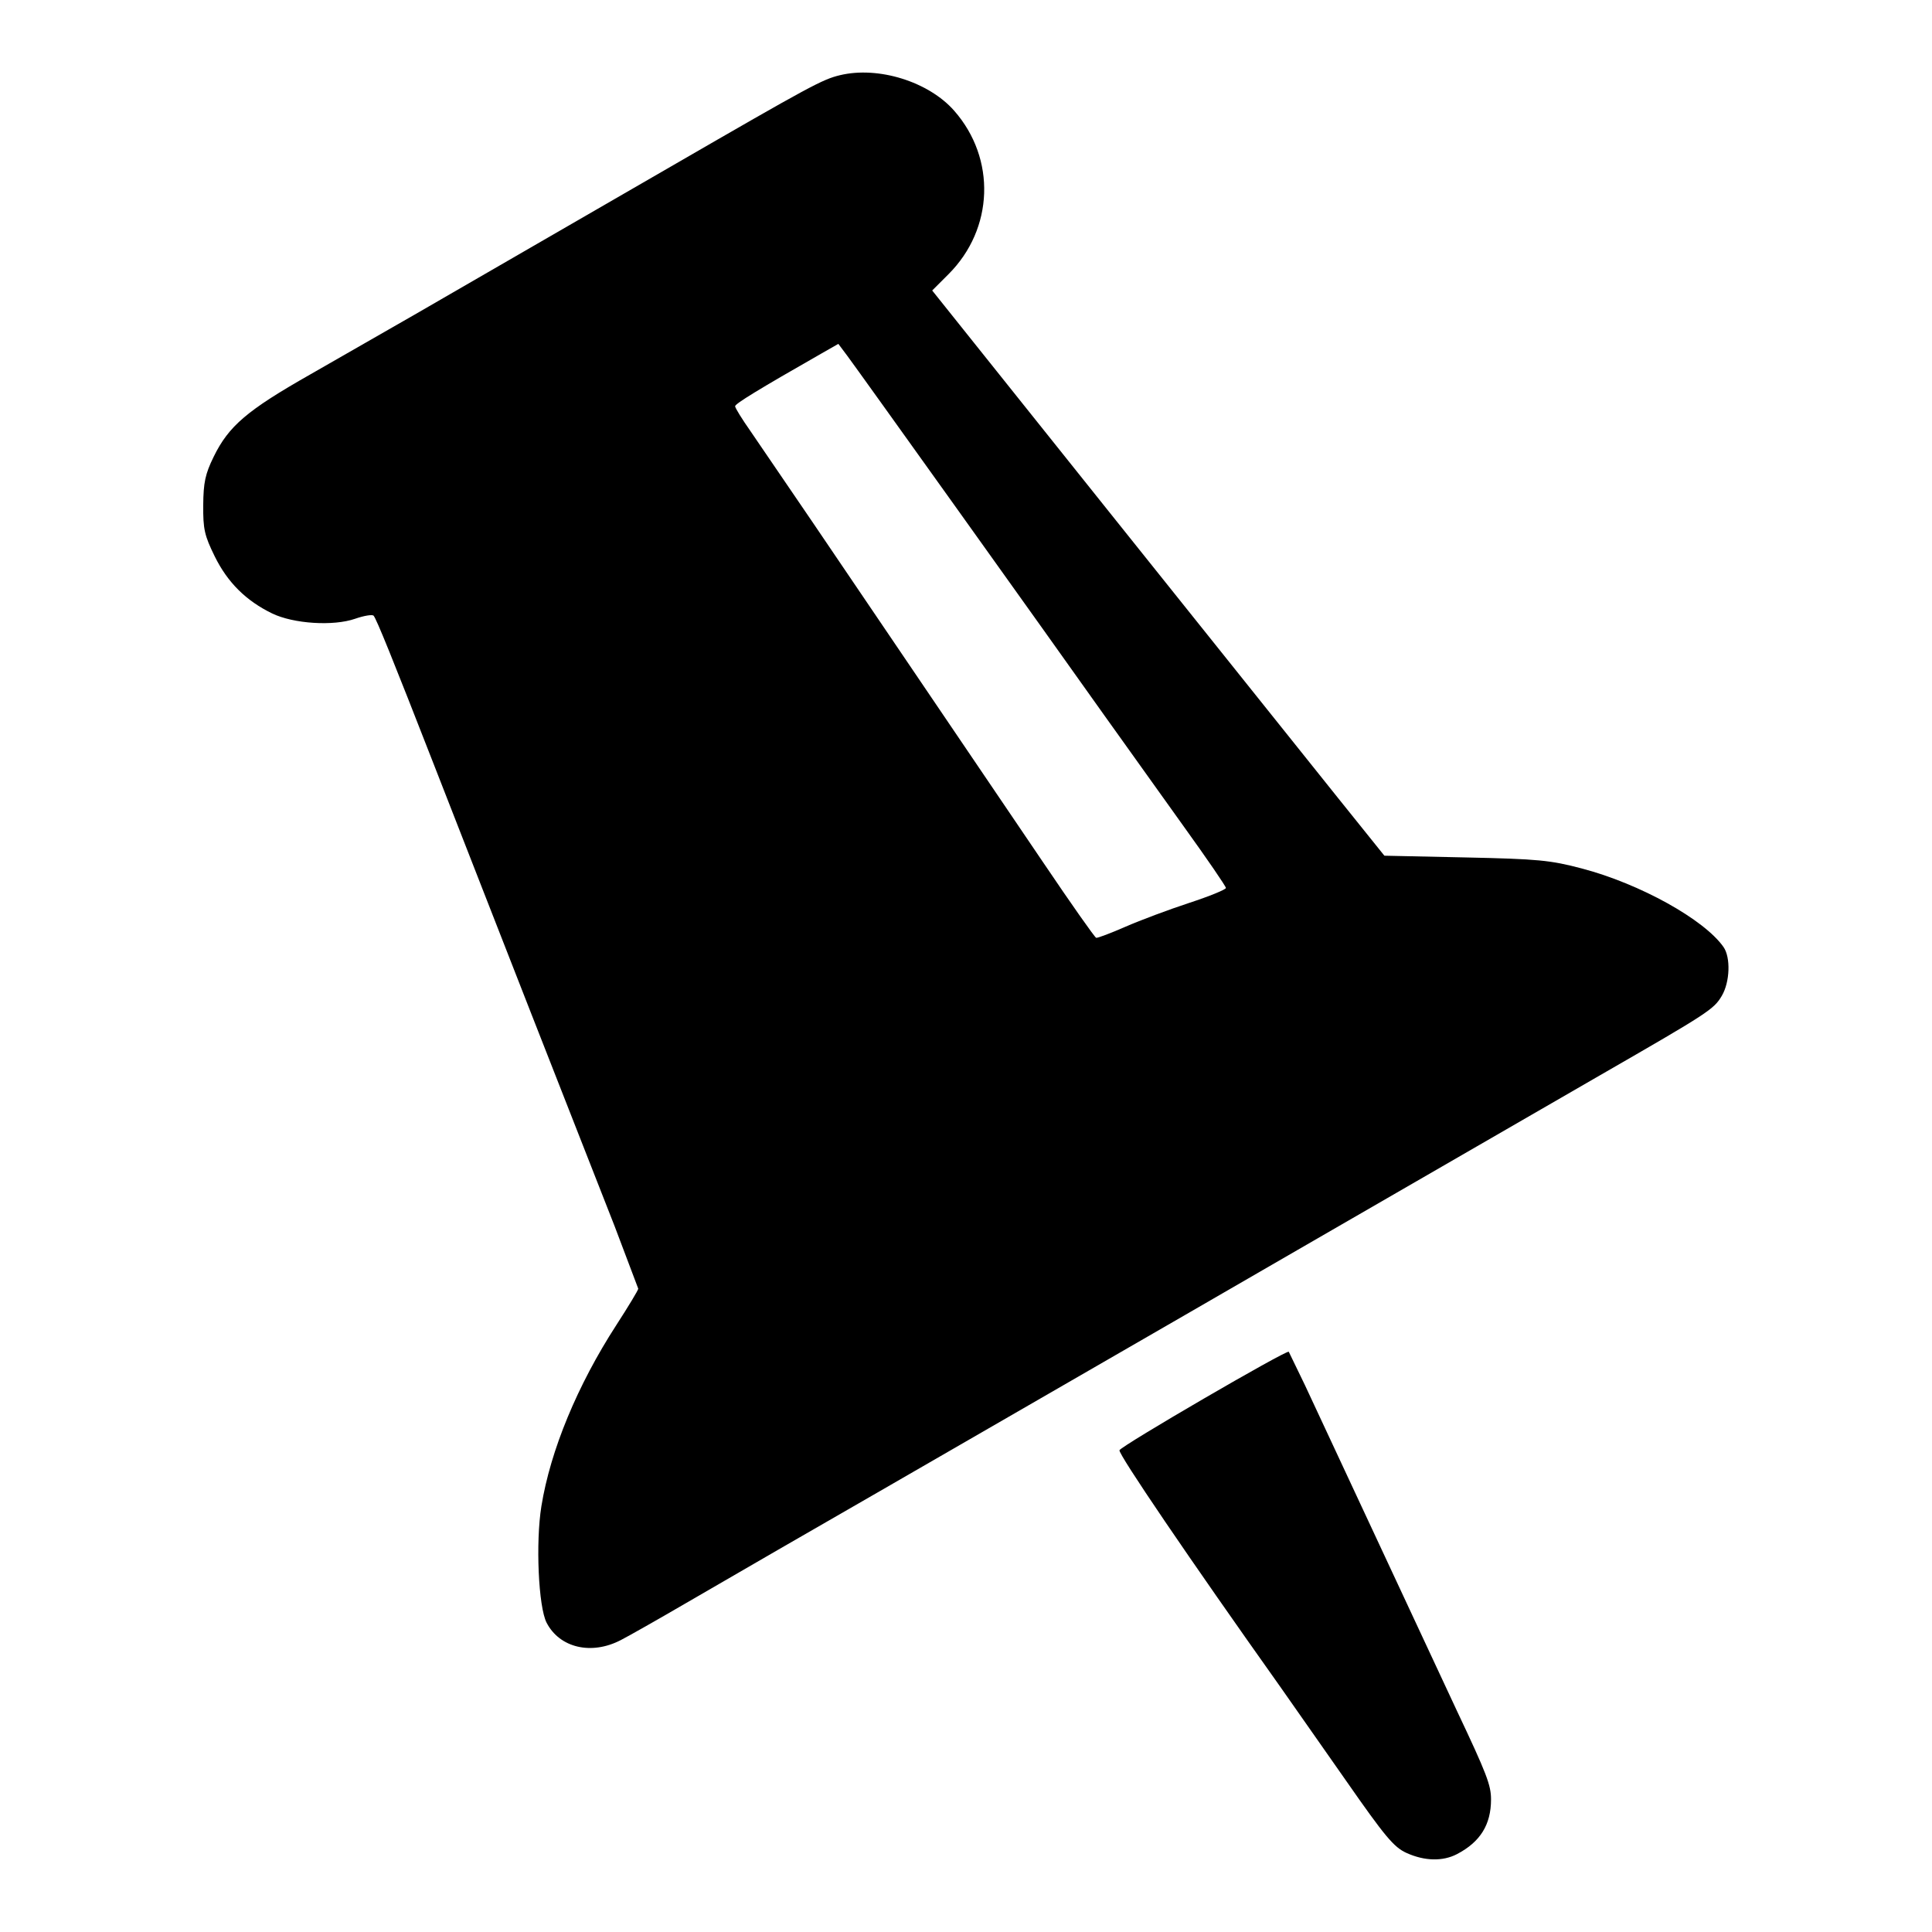
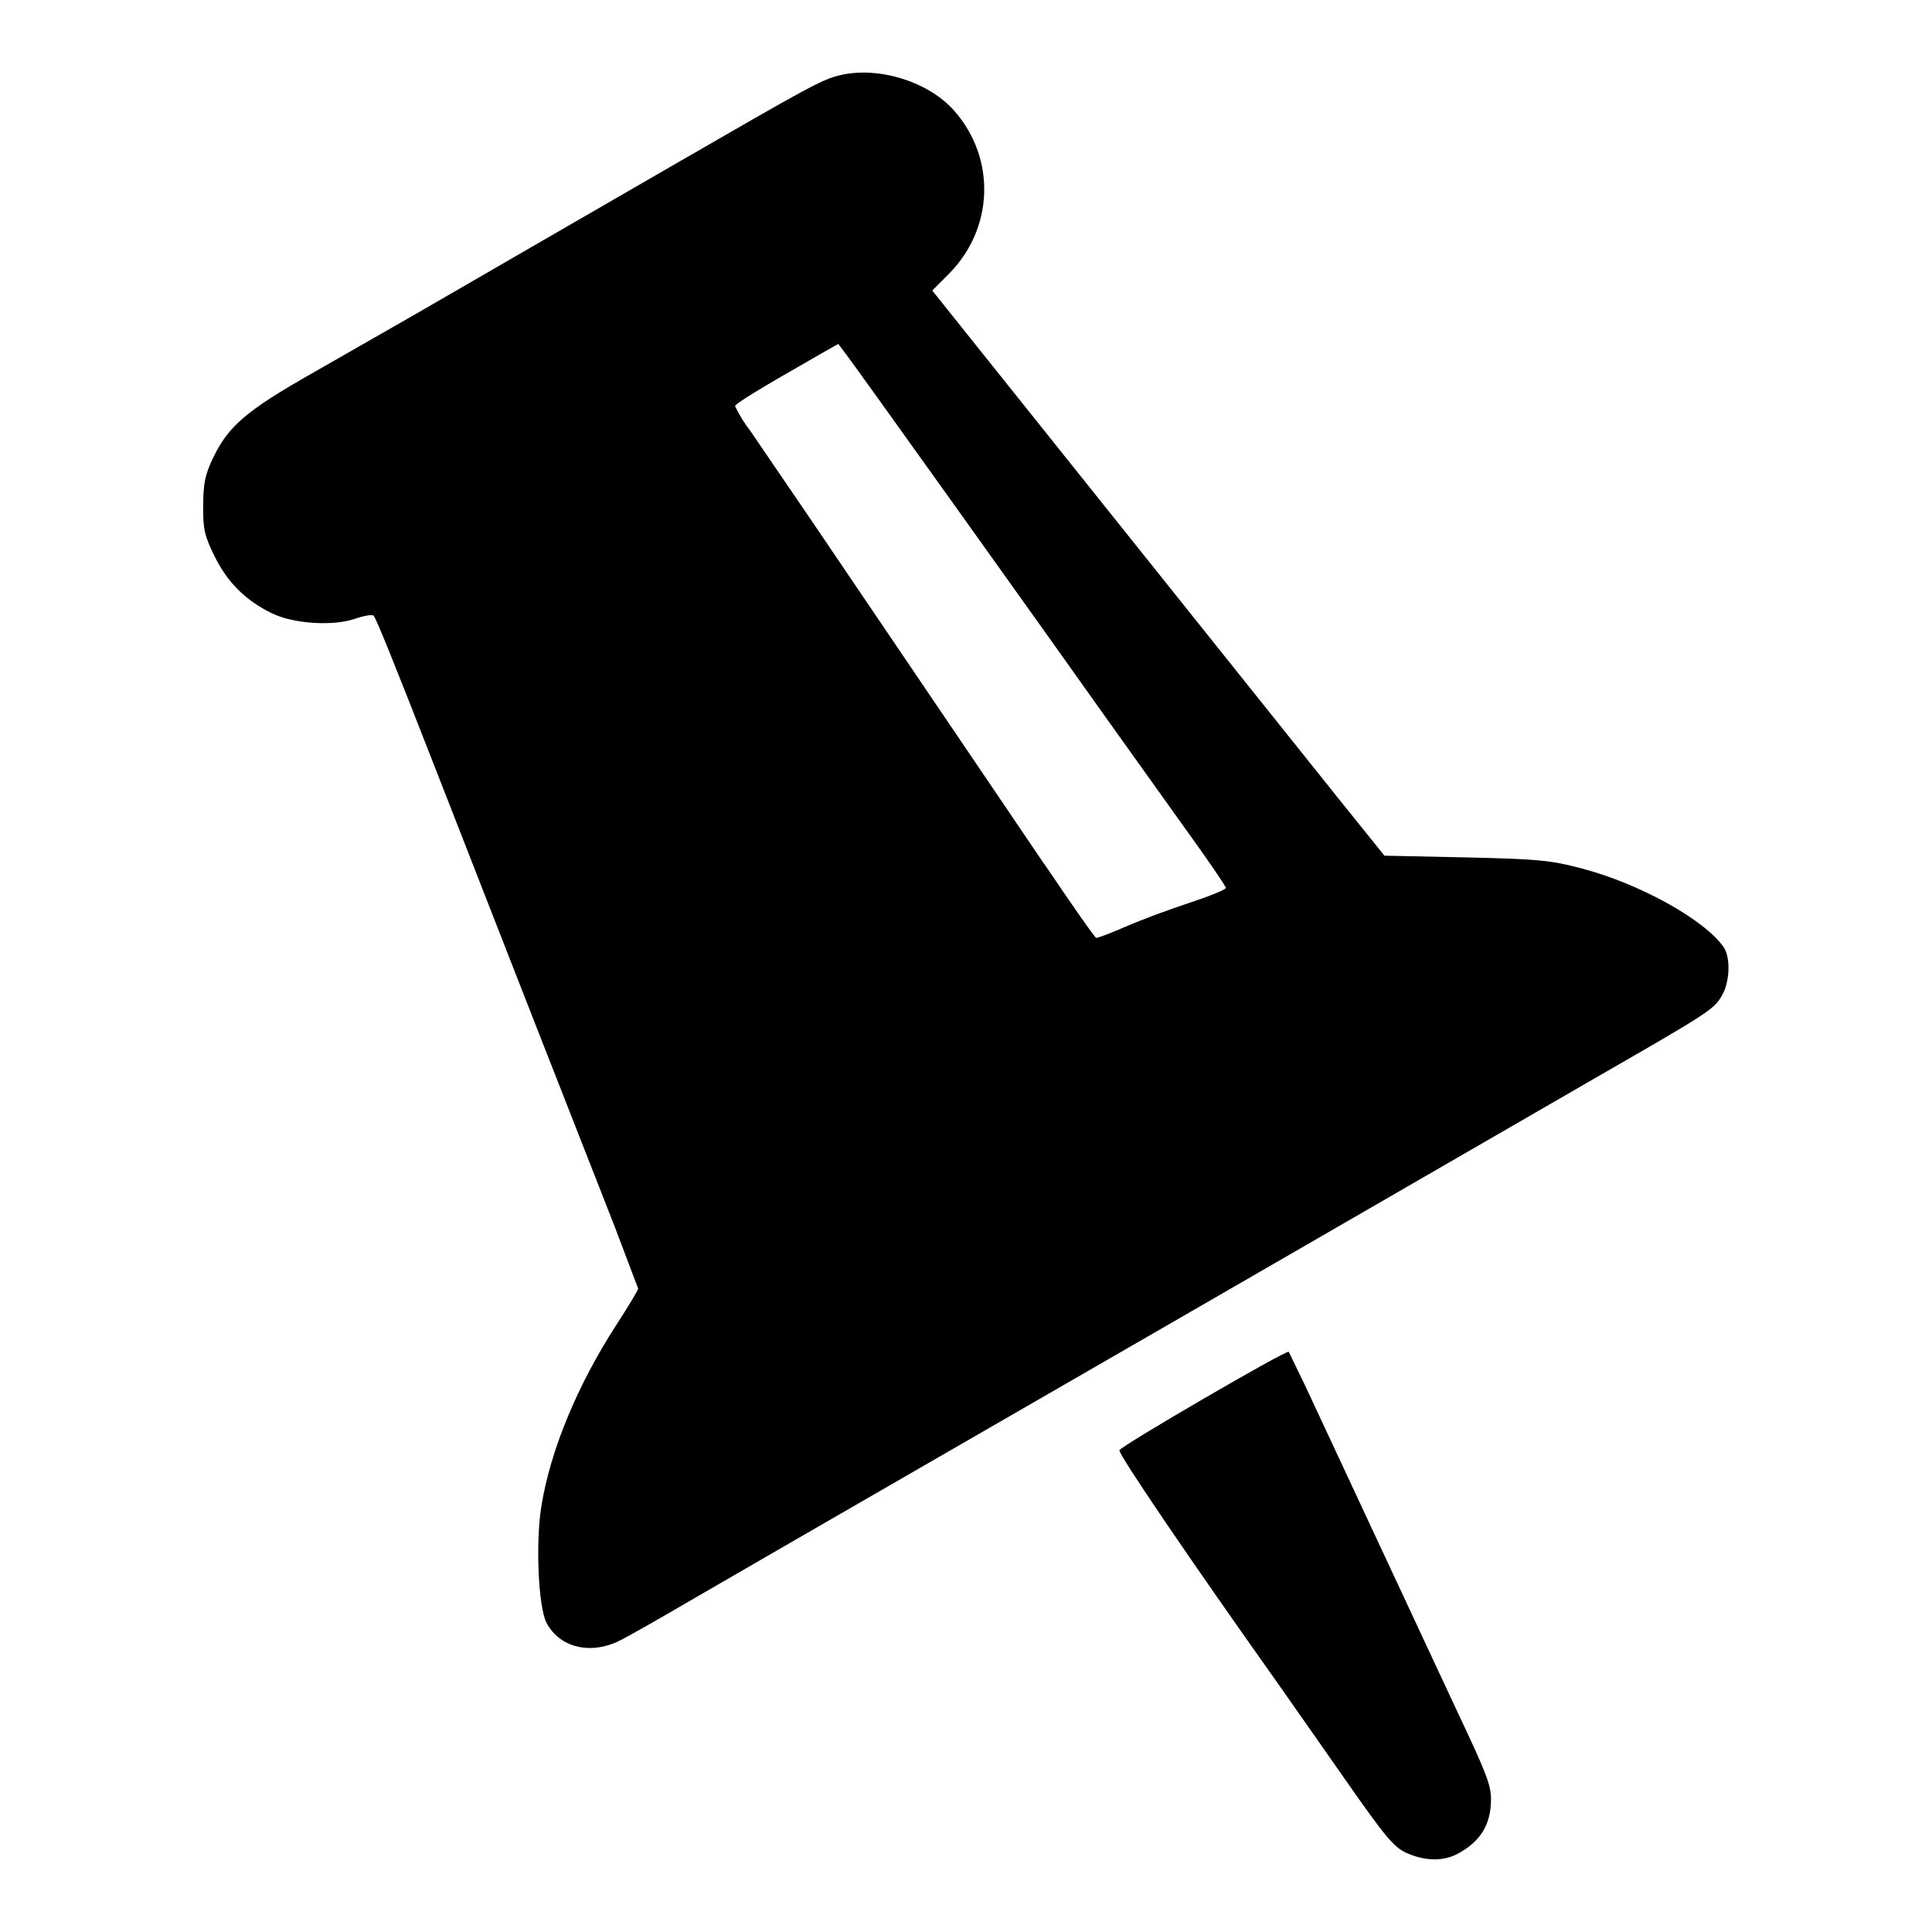
<svg xmlns="http://www.w3.org/2000/svg" viewBox="0 0 19 19">
-   <path d="M-3068.907 720.103c-2.236-1.166-3.269-2.826-3.269-5.253 0-1.374.419-2.462 3.265-8.483l14.606-31.3 1.551-3.203c.207-.207 16.087 9.031 16.256 9.457.137.344-6.738 10.46-15.385 22.638l-6.355 9.069c-3.757 5.393-4.607 6.411-5.815 6.96-1.733.787-3.487.829-4.854.116zm80.308-20.544c-.836-.433-3.611-2.006-6.165-3.495l-8.945-5.181-9.977-5.748-29.072-16.78-10.838-6.266-29.072-16.789c-10.421-6-10.899-6.313-11.67-7.617-.78-1.321-.862-3.686-.161-4.686 1.852-2.644 8.021-6.067 13.576-7.532 3.063-.808 4.22-.918 11.202-1.068l7.786-.167 4.459-5.551 21.711-27.137 17.251-21.586-1.57-1.57c-4.348-4.348-4.583-11.089-.546-15.687 2.458-2.799 7.284-4.302 10.973-3.417 1.696.407 2.793 1 16.271 8.791l13.418 7.753 11.01 6.364 10.146 5.815c6.096 3.464 7.846 4.955 9.296 7.918.807 1.649.984 2.467 1.002 4.639.019 2.31-.118 2.921-1.108 4.932-1.228 2.494-3.007 4.261-5.511 5.474-2.053.994-5.879 1.238-7.97.509-.849-.296-1.646-.427-1.772-.292-.265.285-1.861 4.227-5.81 14.352l-4.637 11.87-4.642 11.87-8.059 20.542-2.265 5.99c0 .133.944 1.698 2.097 3.479 3.744 5.779 6.341 12.055 7.205 17.411.562 3.486.285 9.664-.501 11.185-1.249 2.415-4.294 3.132-7.109 1.675zm-40.656-74.56l11.31-16.687 10.961-16.17 5.907-8.663c.822-1.169 1.492-2.253 1.489-2.408-.01-.246-2.254-1.62-8.308-5.074l-1.605-.916-.85 1.134c-.964 1.286-19.104 26.66-24.669 34.507l-7.679 10.743c-2.21 3.07-4.019 5.708-4.019 5.862s1.586.8 3.524 1.435 4.686 1.663 6.107 2.284 2.693 1.102 2.826 1.069 2.386-3.235 5.004-7.114z" transform="matrix(-.102414 0 0 .102414 -299.9705 -55.51464)" fill="#000" />
+   <path d="M14.329 18.234c.229-.12.334-.29.334-.538 0-.14-.042-.252-.334-.869l-1.496-3.205-.159-.328c-.021-.022-1.647.924-1.665.968-.014.035.69 1.071 1.576 2.319l.65.928c.386.553.473.657.596.713.178.08.357.085.498.012M6.104 16.13c.086-.044.37-.205.631-.358l.916-.53 1.022-.59 2.978-1.718 1.11-.641 2.977-1.72c1.067-.614 1.116-.646 1.195-.78.08-.135.088-.377.017-.48-.19-.27-.822-.621-1.39-.771-.314-.083-.433-.094-1.148-.11l-.797-.017-.457-.568-2.223-2.78-1.767-2.21.16-.16c.446-.446.47-1.137.057-1.607C9.133.803 8.639.649 8.26.74c-.174.041-.286.102-1.667.9l-1.374.794-1.127.652-1.04.595c-.624.355-.803.508-.951.811-.083.17-.101.253-.103.475-.002.237.012.3.113.505.126.256.308.437.565.56.21.103.602.128.816.053.087-.03.169-.044.182-.03.027.03.19.433.595 1.47l.475 1.216.475 1.215.825 2.104.232.613c0 .014-.096.174-.215.357-.383.592-.649 1.234-.737 1.783-.058.357-.03.99.05 1.145.129.248.44.321.729.172m4.164-7.636L9.109 6.785 7.987 5.129l-.605-.887a1.4 1.4 0 0 1-.153-.247c.001-.025.231-.166.851-.52l.164-.093.087.116c.1.131 1.957 2.73 2.527 3.534l.786 1.1c.227.314.412.584.412.6s-.162.082-.36.147-.48.17-.626.234-.276.113-.29.11-.244-.332-.512-.73" />
</svg>
